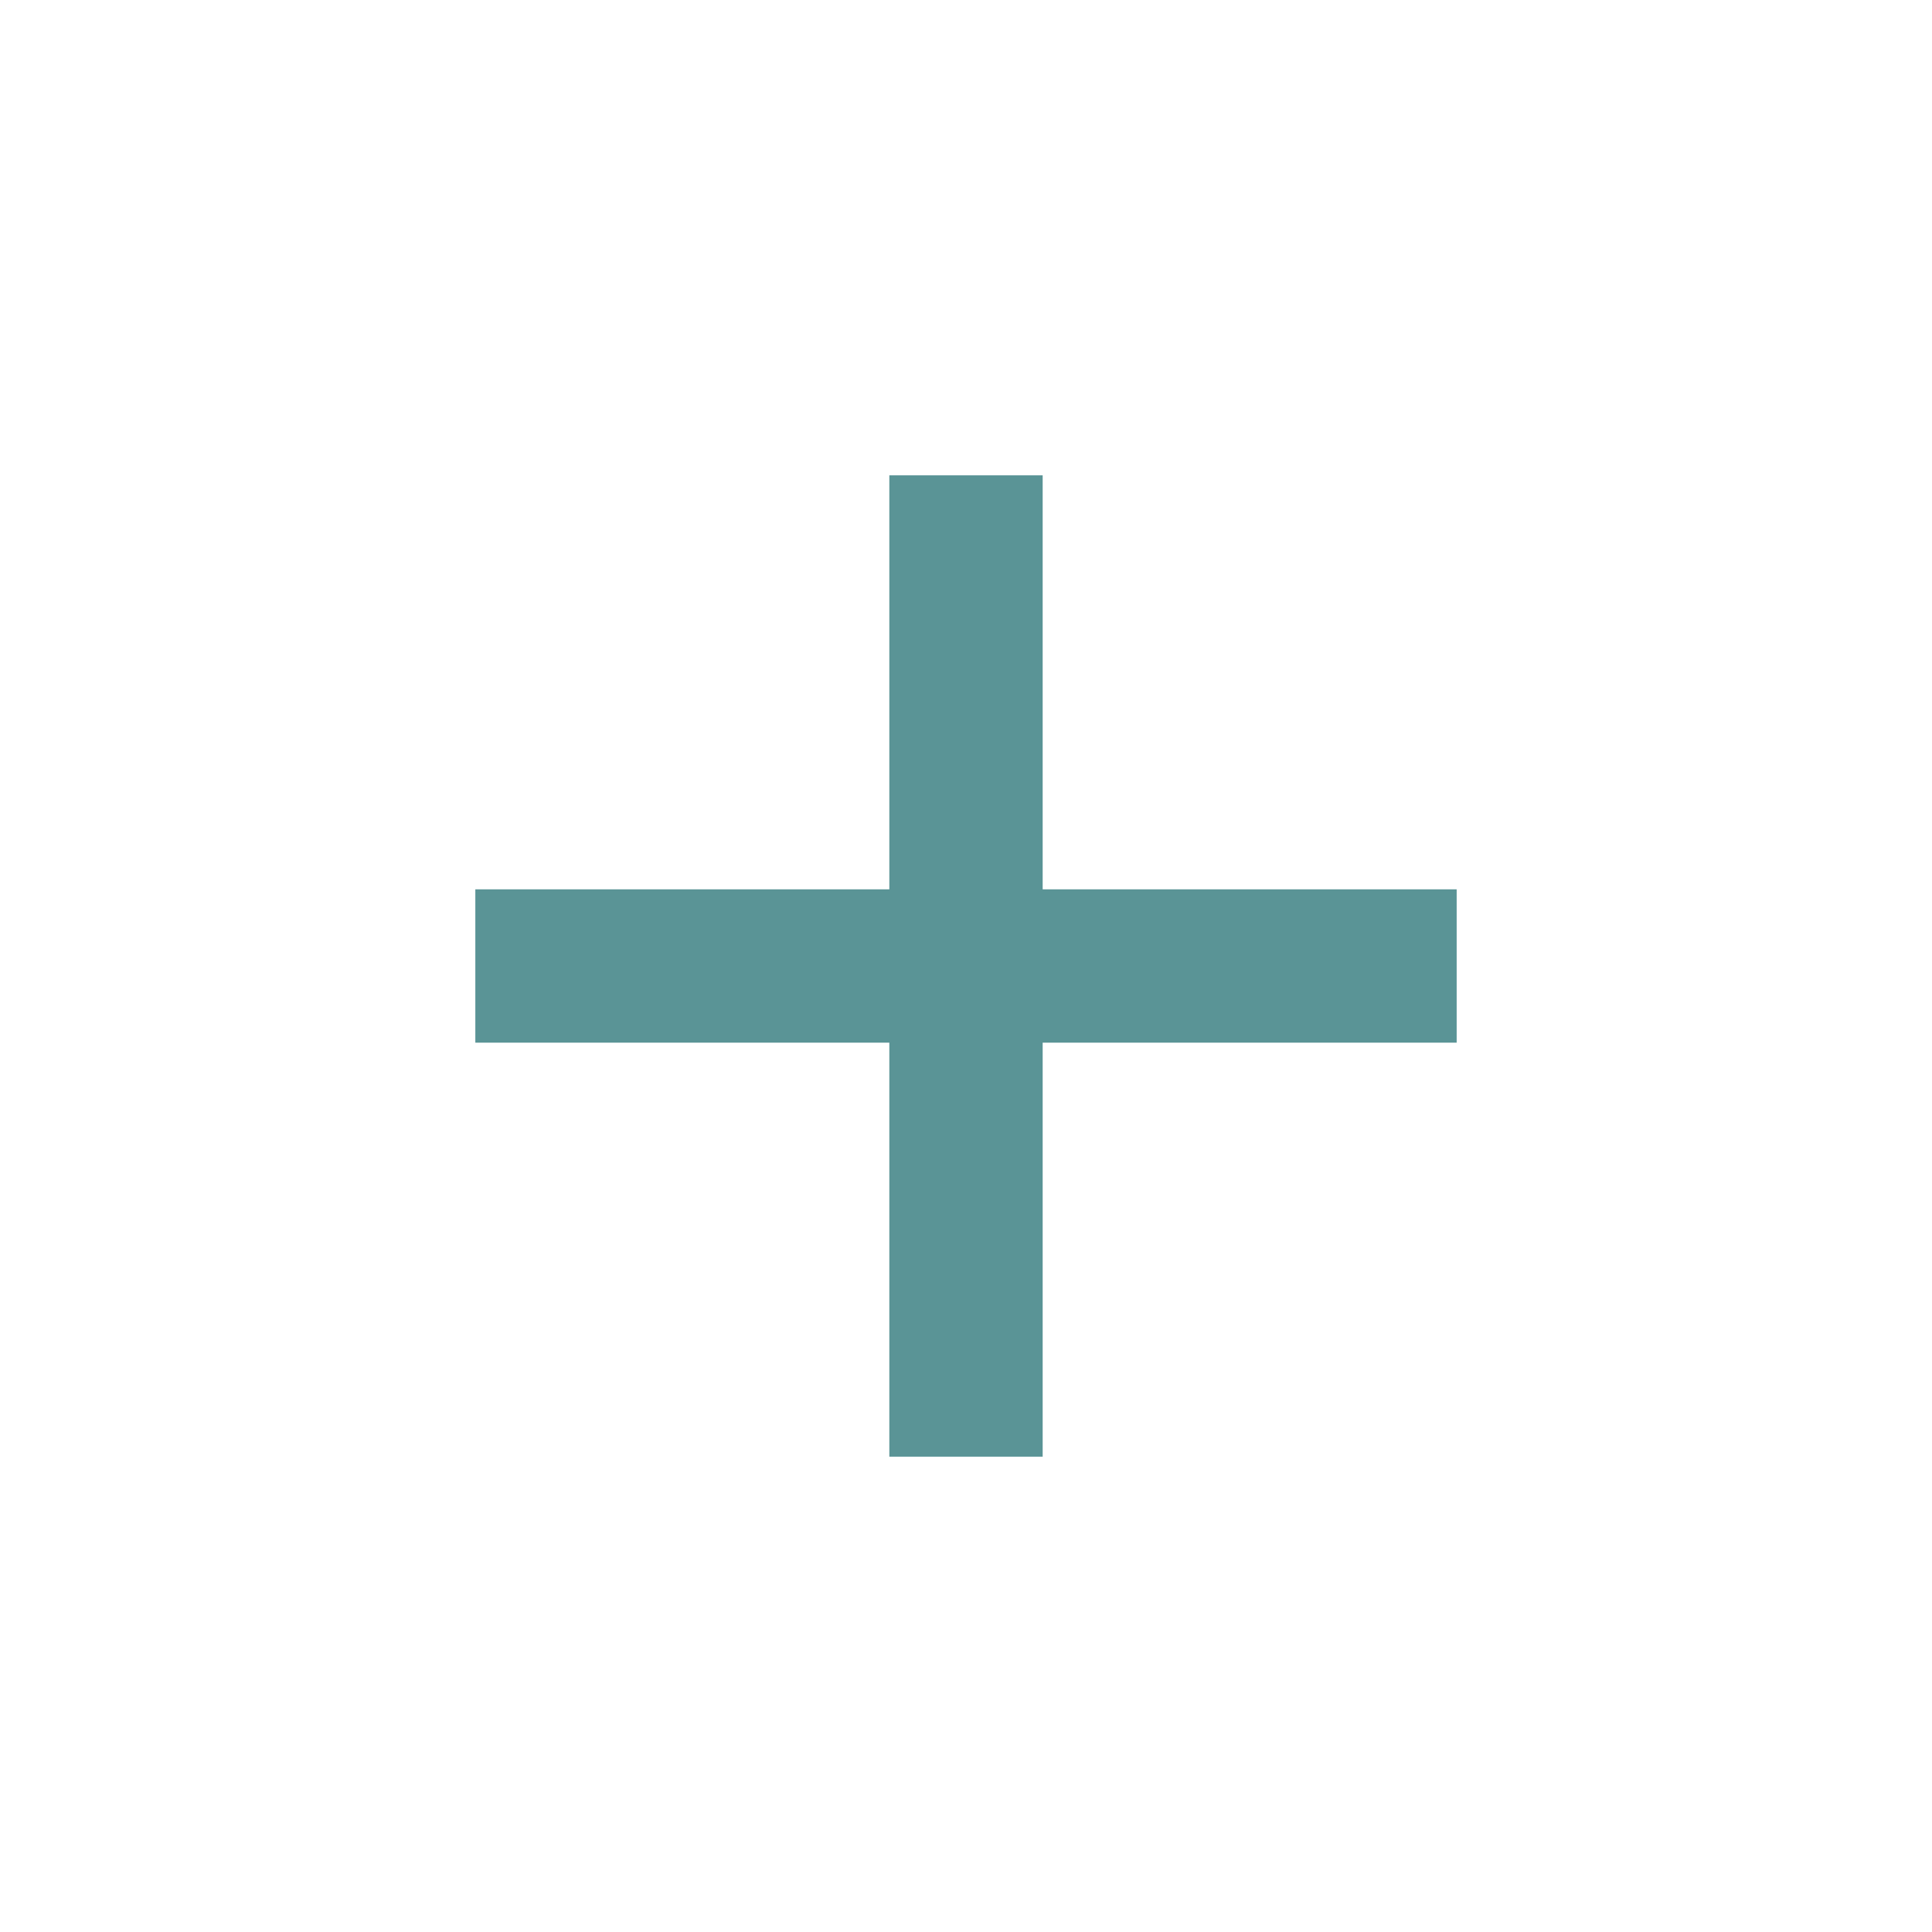
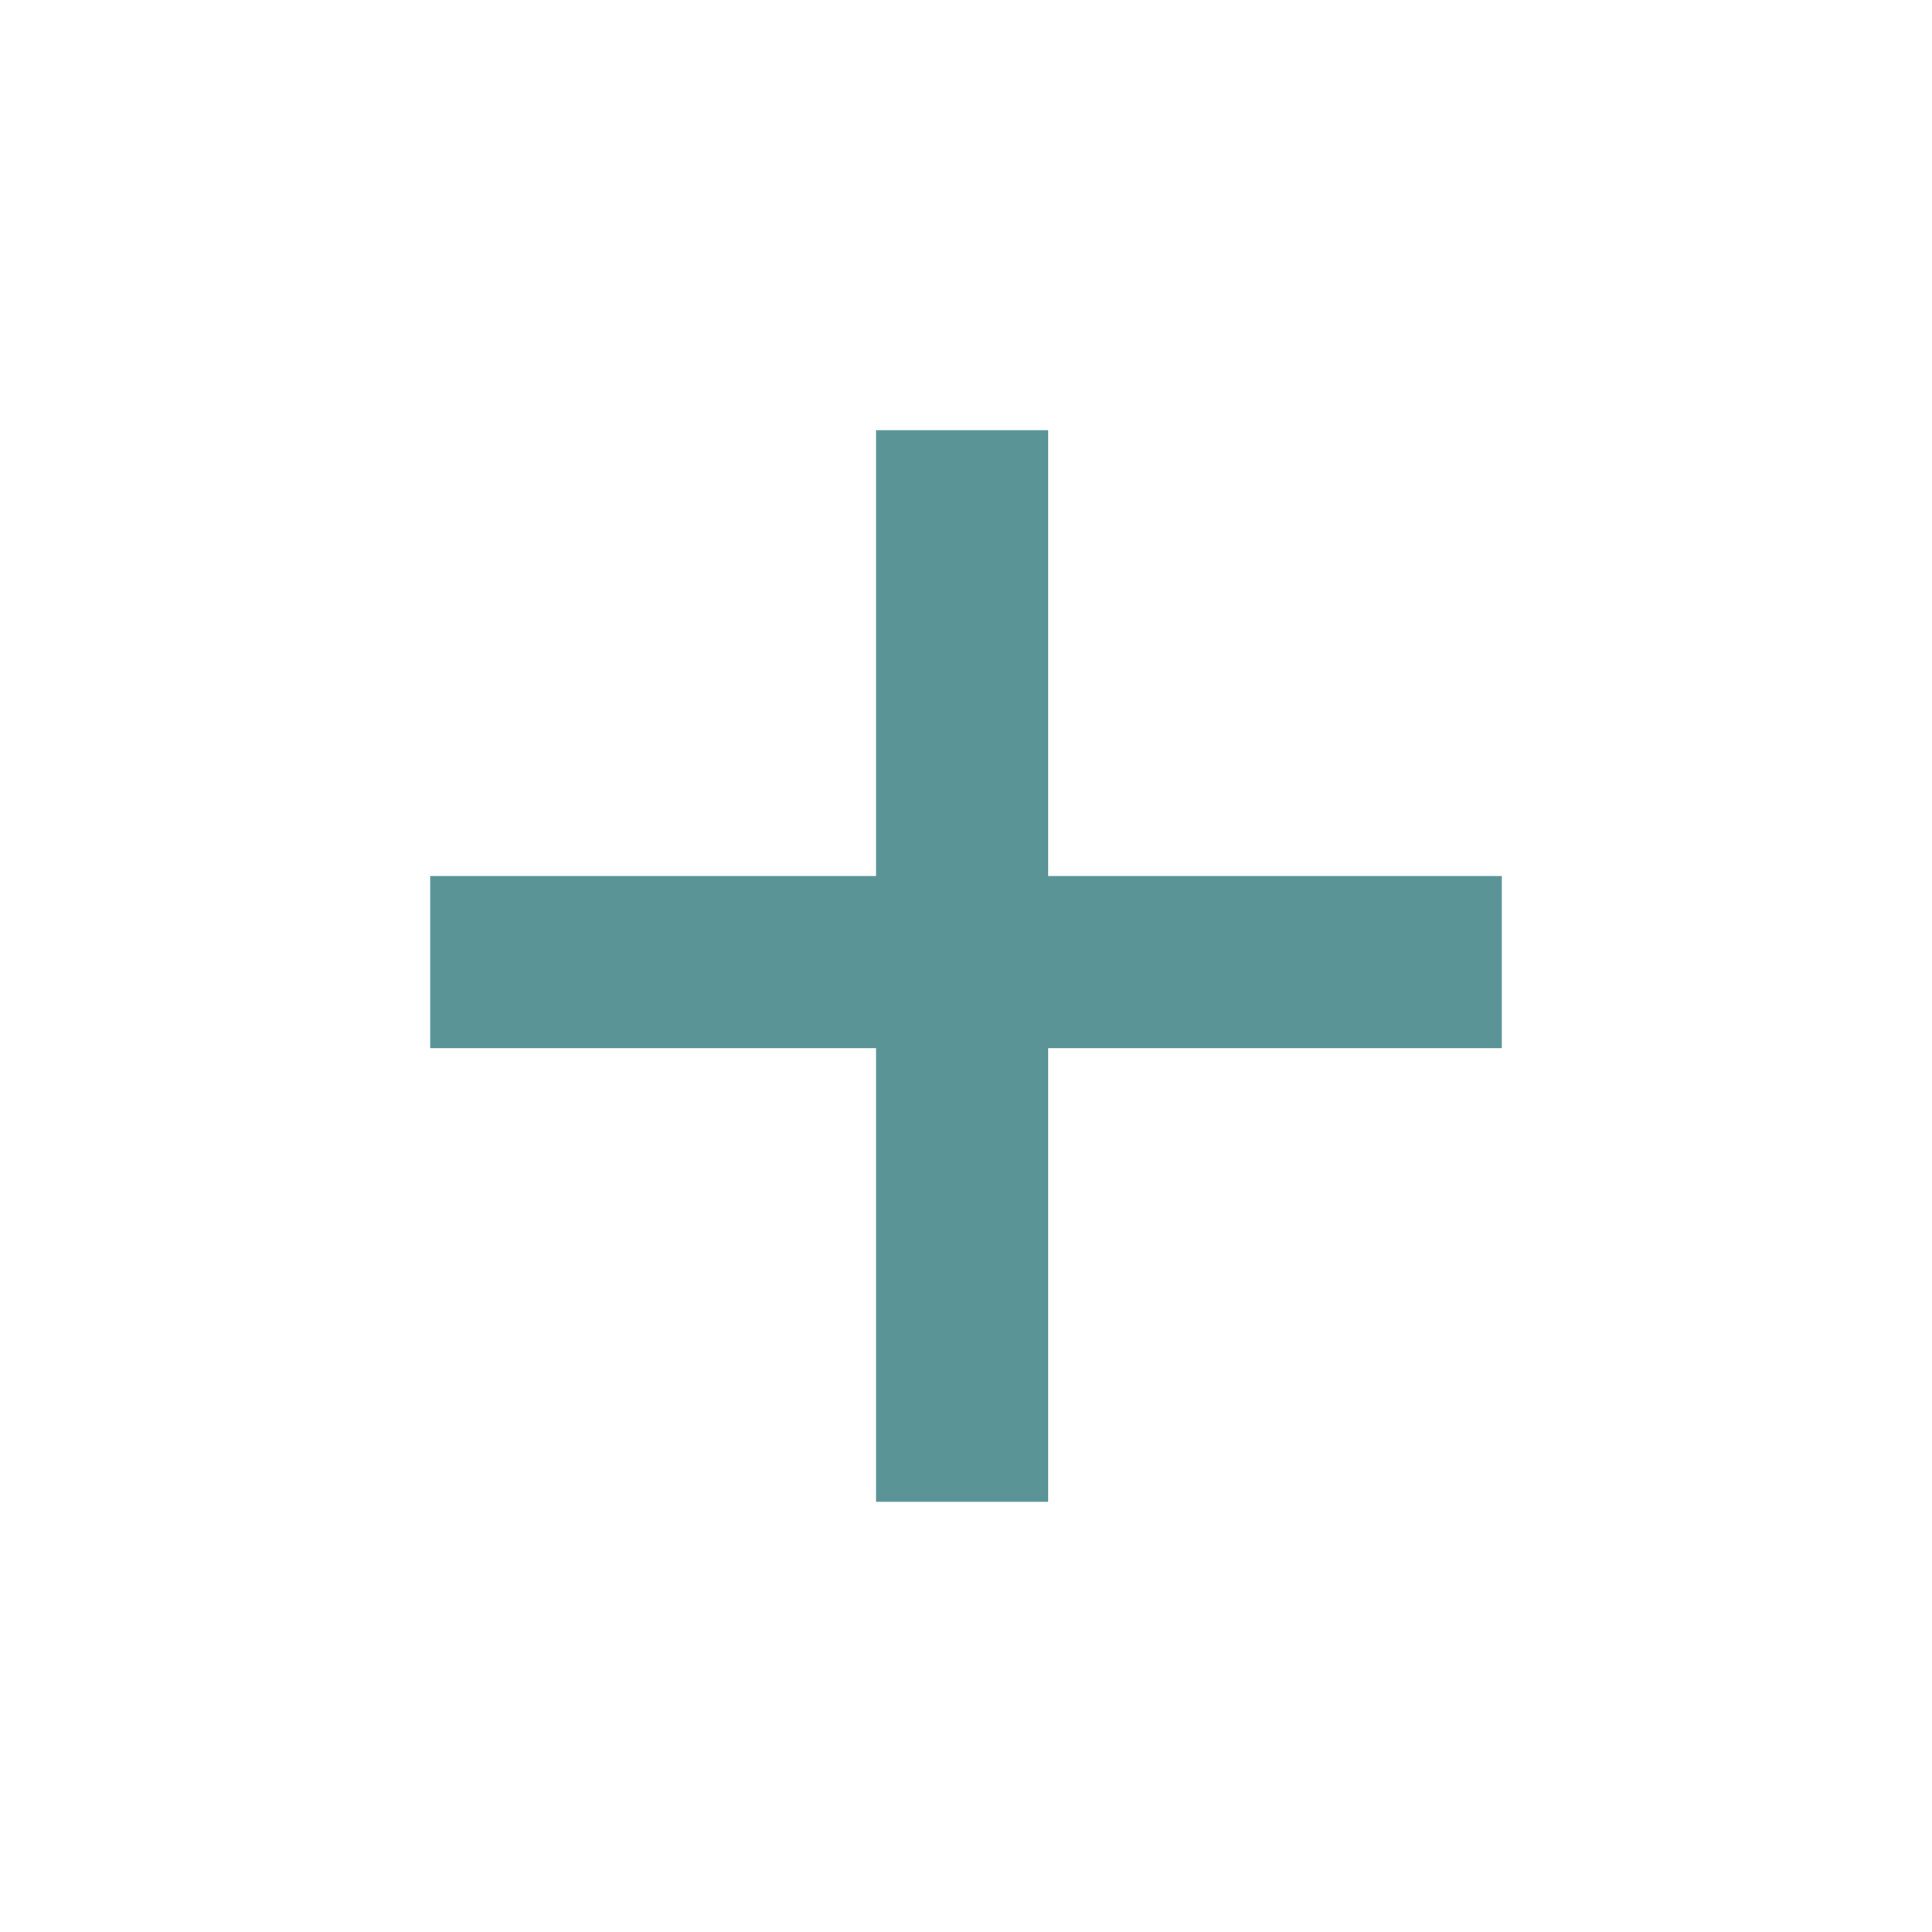
- <svg xmlns="http://www.w3.org/2000/svg" xml:space="preserve" width="100px" height="100px" version="1.1" style="shape-rendering:geometricPrecision; text-rendering:geometricPrecision; image-rendering:optimizeQuality; fill-rule:evenodd; clip-rule:evenodd" viewBox="0 0 2.52 2.52">
+ <svg xmlns="http://www.w3.org/2000/svg" xml:space="preserve" width="92px" height="92px" version="1.1" style="shape-rendering:geometricPrecision; text-rendering:geometricPrecision; image-rendering:optimizeQuality; fill-rule:evenodd; clip-rule:evenodd" viewBox="0 0 2.47 2.47">
  <defs>
    <style type="text/css">
   
    .fil0 {fill:none}
    .fil1 {fill:#5A9496;fill-rule:nonzero}
   
  </style>
  </defs>
  <g id="Layer_x0020_1">
-     <rect class="fil0" width="2.52" height="2.52" />
-     <polygon class="fil1" points="1.16,1.16 0.62,1.16 0.62,1.36 1.16,1.36 1.16,1.9 1.36,1.9 1.36,1.36 1.9,1.36 1.9,1.16 1.36,1.16 1.36,0.62 1.16,0.62 " />
+     <rect class="fil0" width="2.47" height="2.47" />
+     <polygon class="fil1" points="1.12,1.12 0.55,1.12 0.55,1.34 1.12,1.34 1.12,1.92 1.34,1.92 1.34,1.34 1.92,1.34 1.92,1.12 1.34,1.12 1.34,0.55 1.12,0.55 " />
  </g>
</svg>
